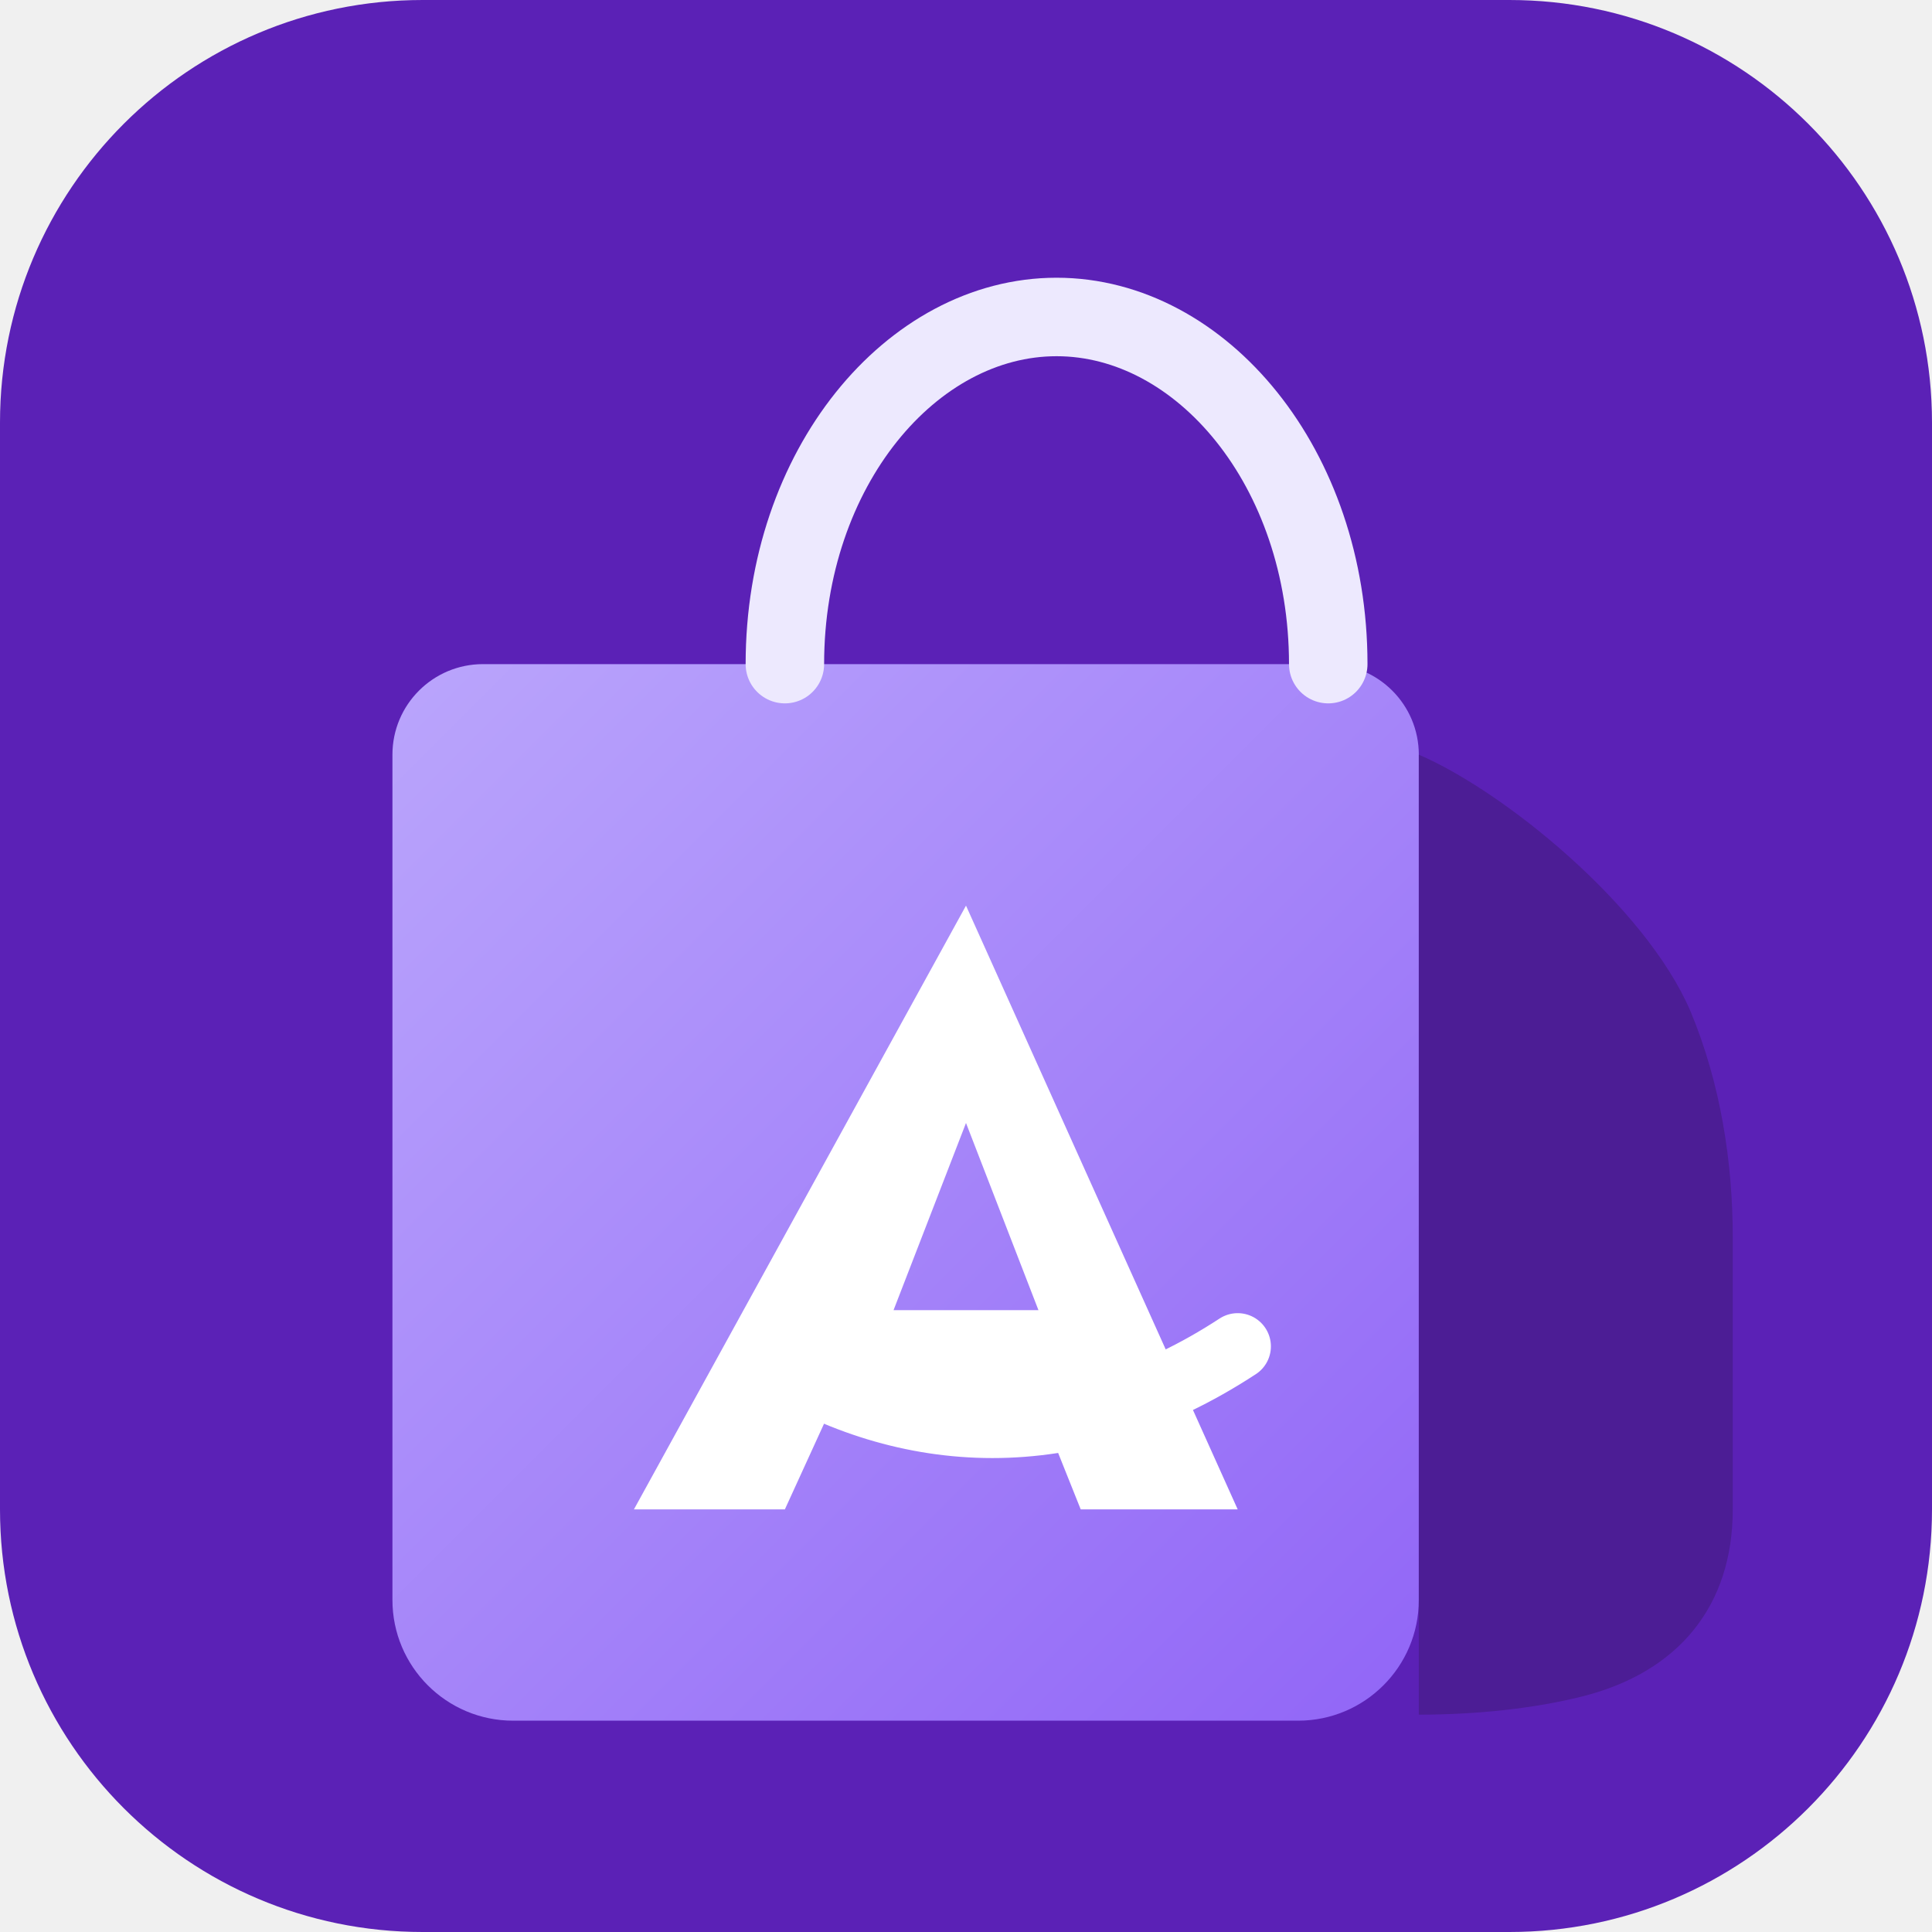
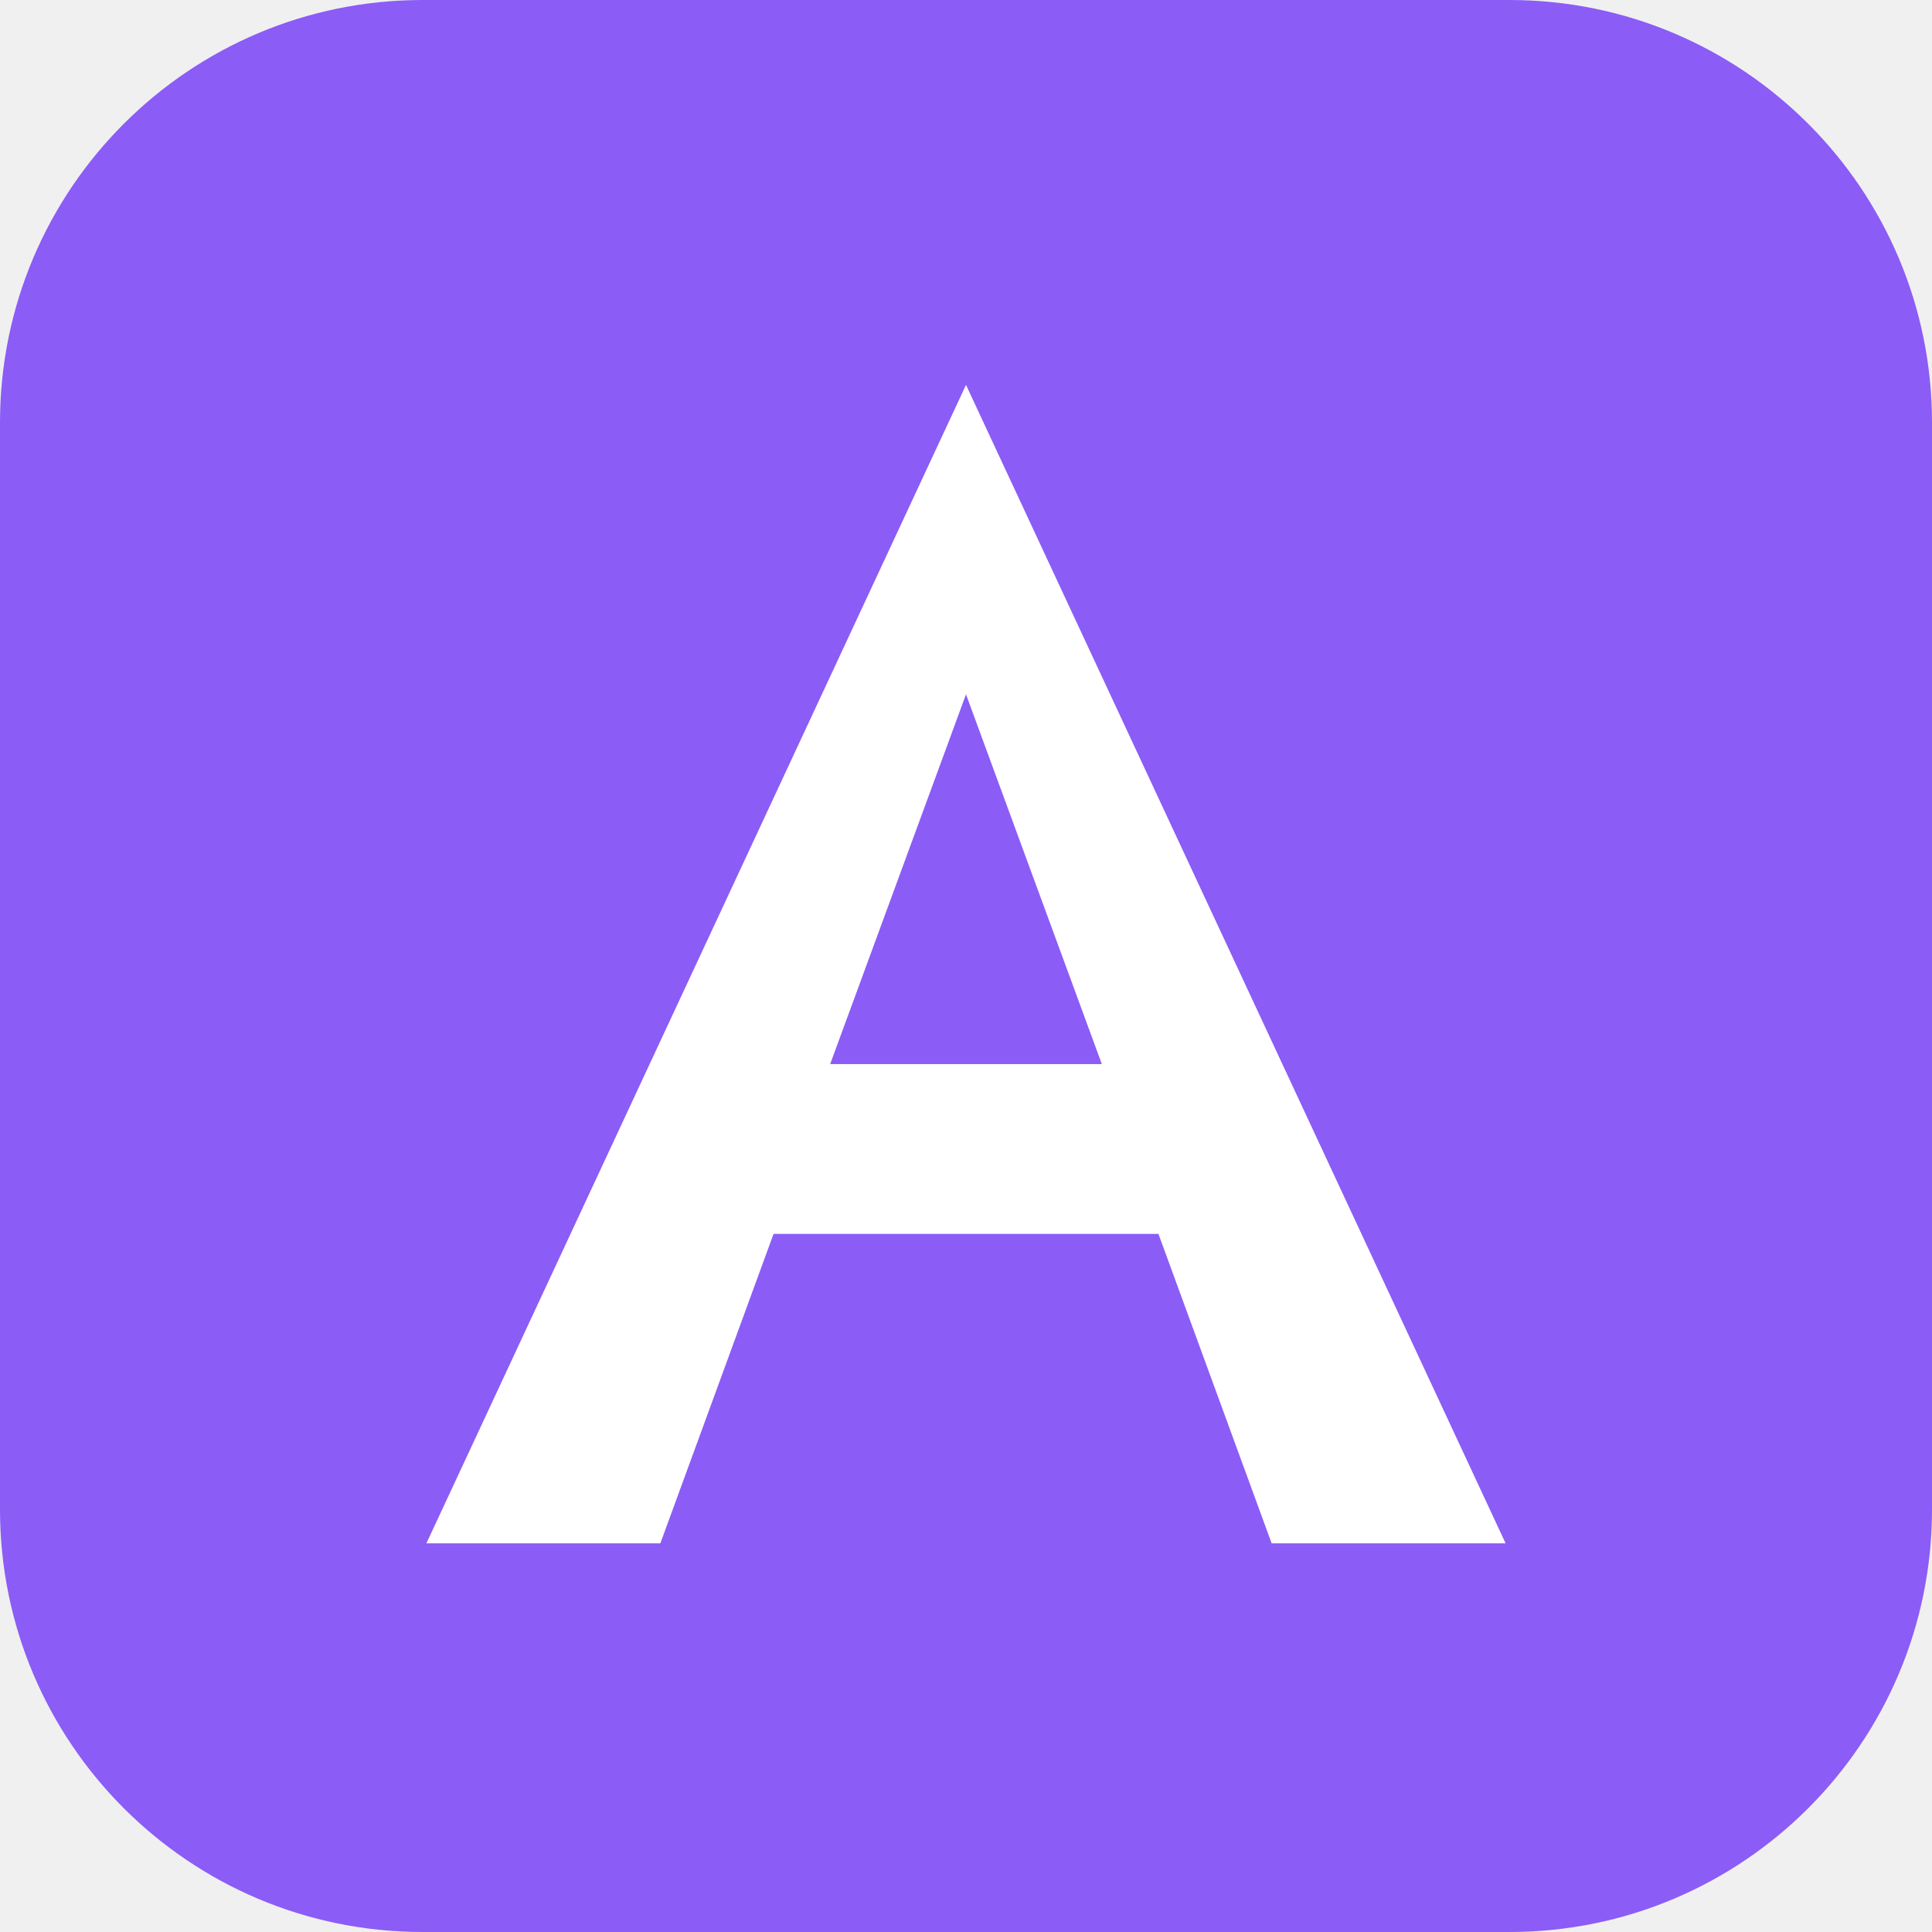
- <svg xmlns="http://www.w3.org/2000/svg" viewBox="0 0 64 64" role="img" aria-label="AcctSuite">
-   <defs>
-     <linearGradient id="g" x1="8" y1="10" x2="56" y2="58" gradientUnits="userSpaceOnUse">
-       <stop stop-color="#C4B5FD" />
-       <stop offset="1" stop-color="#8B5CF6" />
-     </linearGradient>
-   </defs>
-   <rect width="64" height="64" rx="14" fill="#5B21B6" />
-   <path fill="url(#g)" d="M16 22h28a3 3 0 0 1 3 3v28a4 4 0 0 1-4 4H17a4 4 0 0 1-4-4V25a3 3 0 0 1 3-3z" />
-   <path fill="#4C1D95" d="M47 25c2.8 1.2 7.5 5 9 8.5 1 2.4 1.4 5 1.4 7.5V50c0 3.2-1.8 5.4-5 6.2-1.6.4-3.5.6-5.4.6V25z" />
-   <path fill="none" stroke="#EDE9FE" stroke-width="2.6" stroke-linecap="round" d="M26 22c0-6.5 4.2-11.5 9-11.5S44 15.5 44 22" />
-   <path fill="#fff" d="M32 30l9 20h-5.2l-1.4-3.5h-6.8L26 50h-5l11-20zm0 7.2l-2.4 6.2h4.8L32 37.2z" />
-   <path fill="none" stroke="#fff" stroke-width="2.2" stroke-linecap="round" d="M25.5 45c4.5 2.8 10 3.2 15.5-.4" />
+ <svg xmlns="http://www.w3.org/2000/svg" viewBox="0 0 512 512" role="img" aria-label="AcctSuite">
+   <rect width="512" height="512" rx="112" fill="#8B5CF6" />
+   <path fill="#fff" d="M256 102l143 307h-62l-30-82H205l-30 82h-62L256 102zm0 82l-36 98h72l-36-98z" />
</svg>
